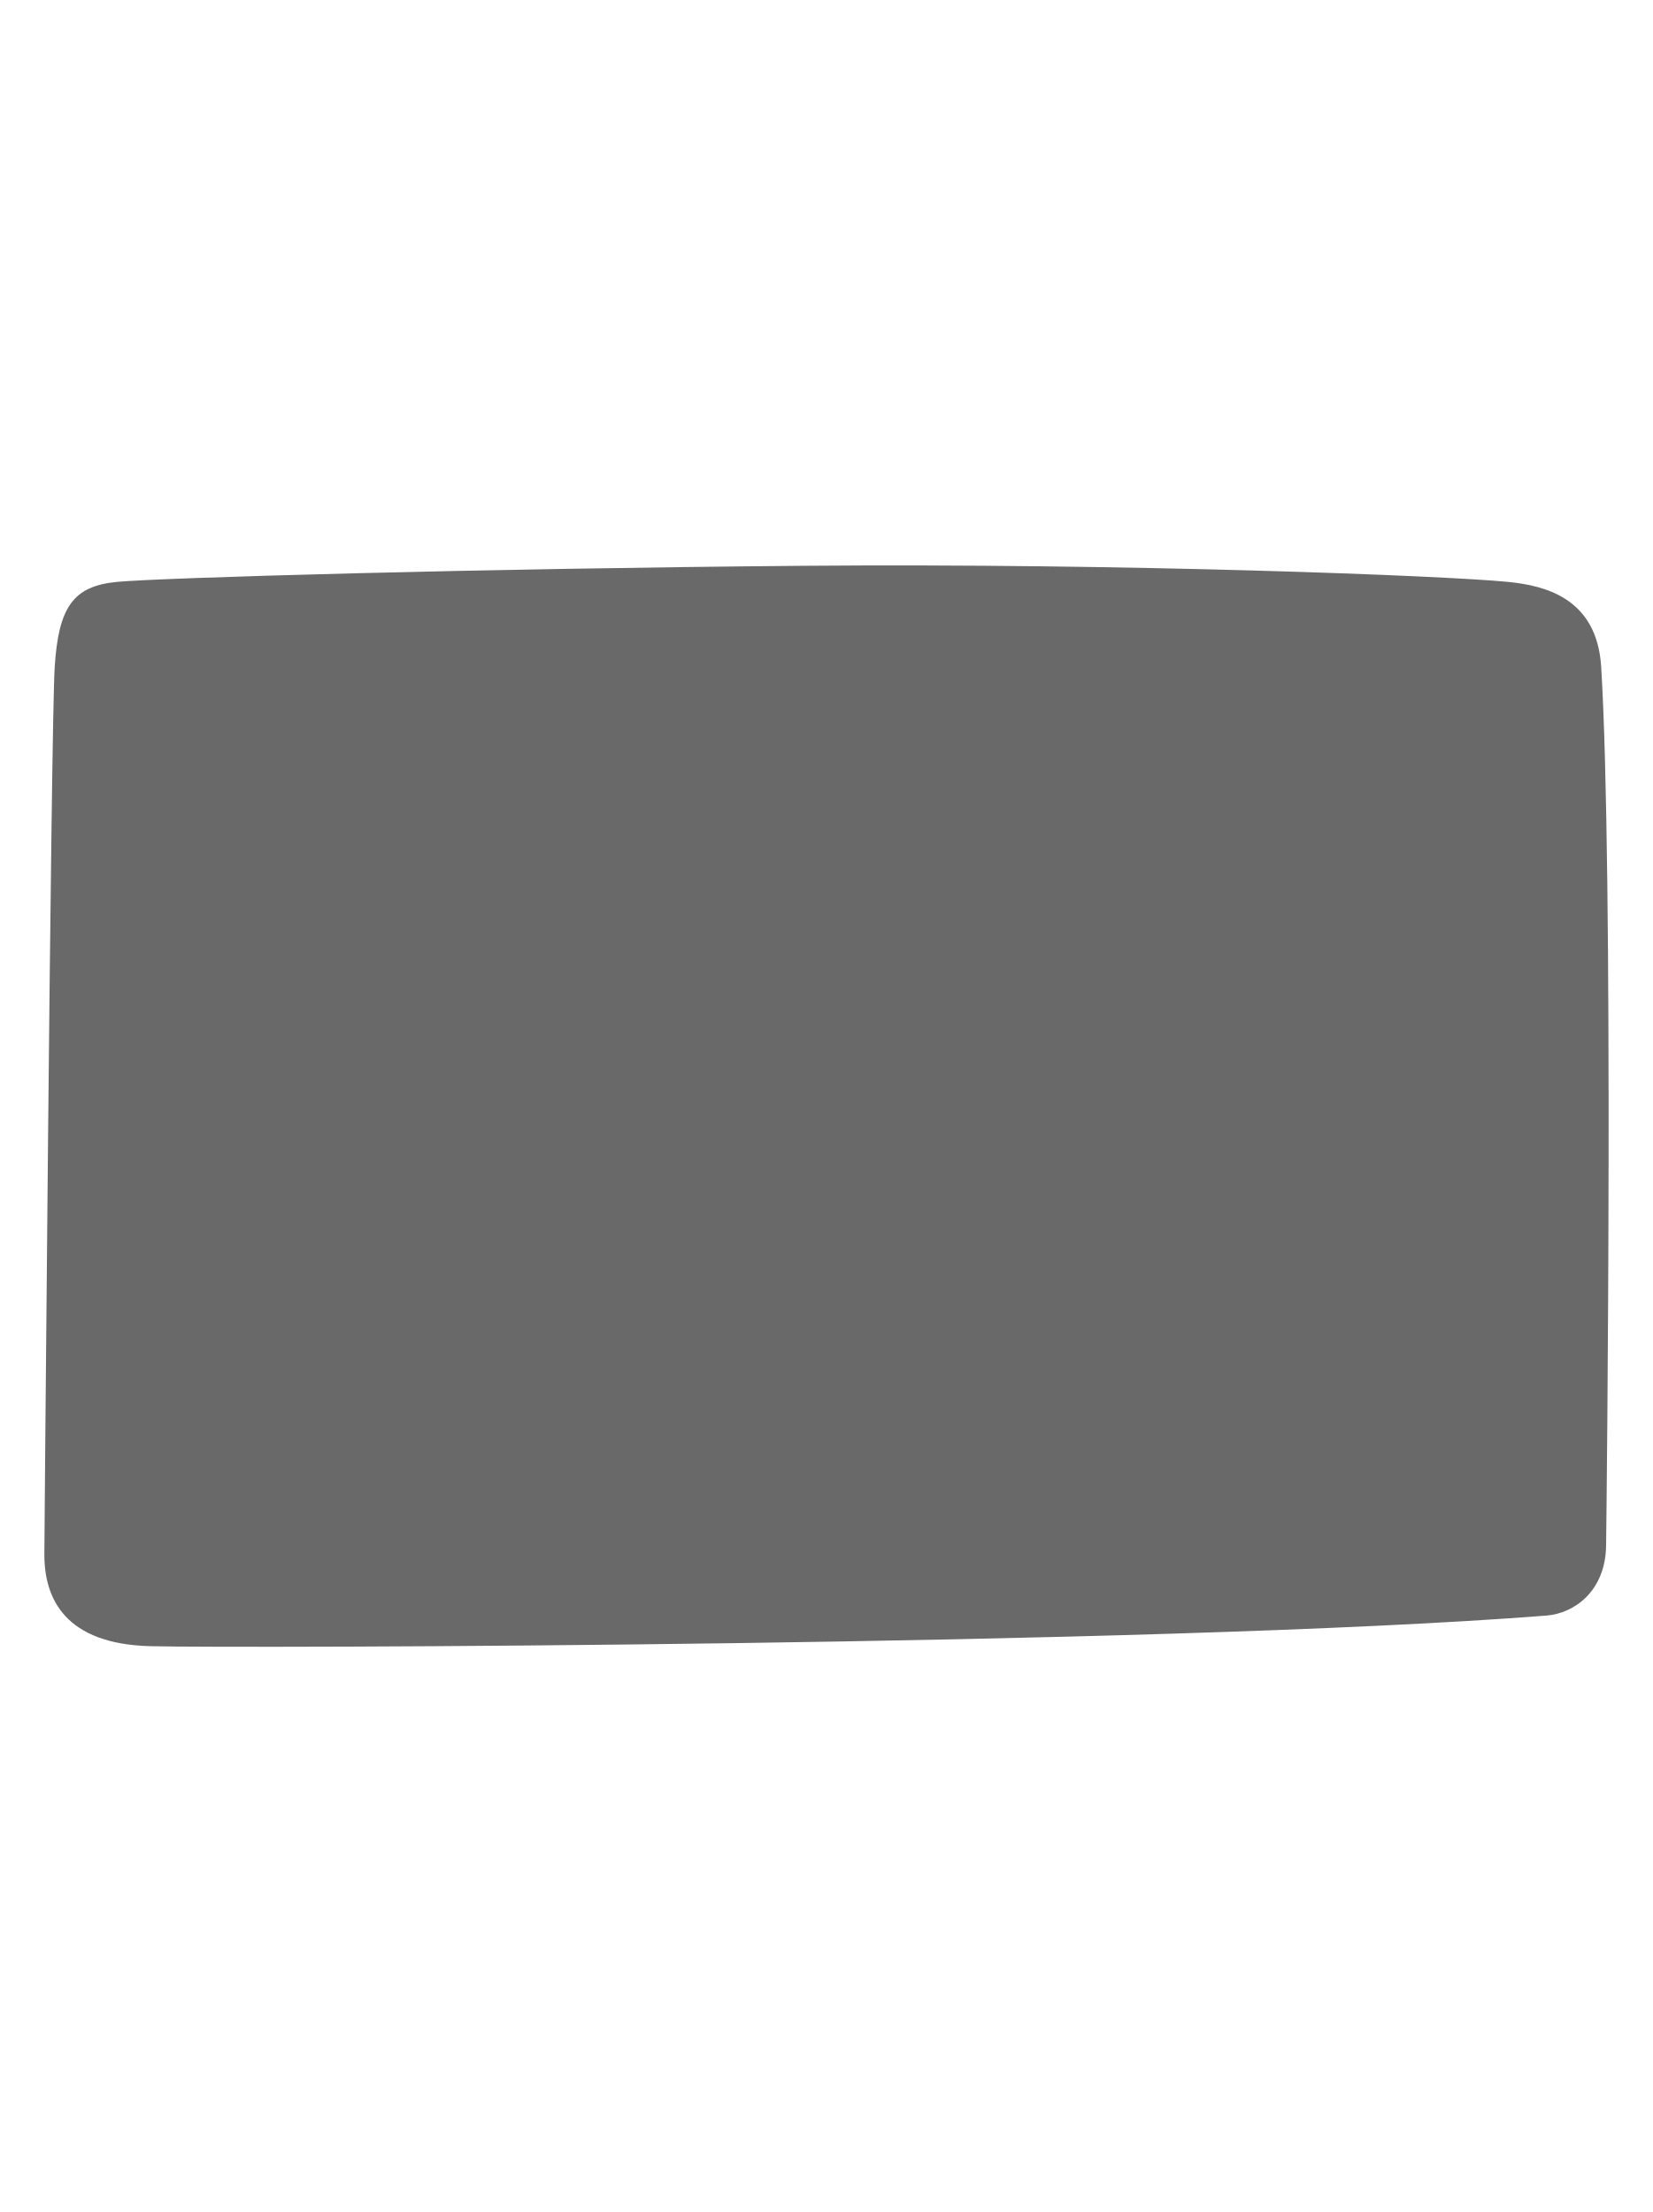
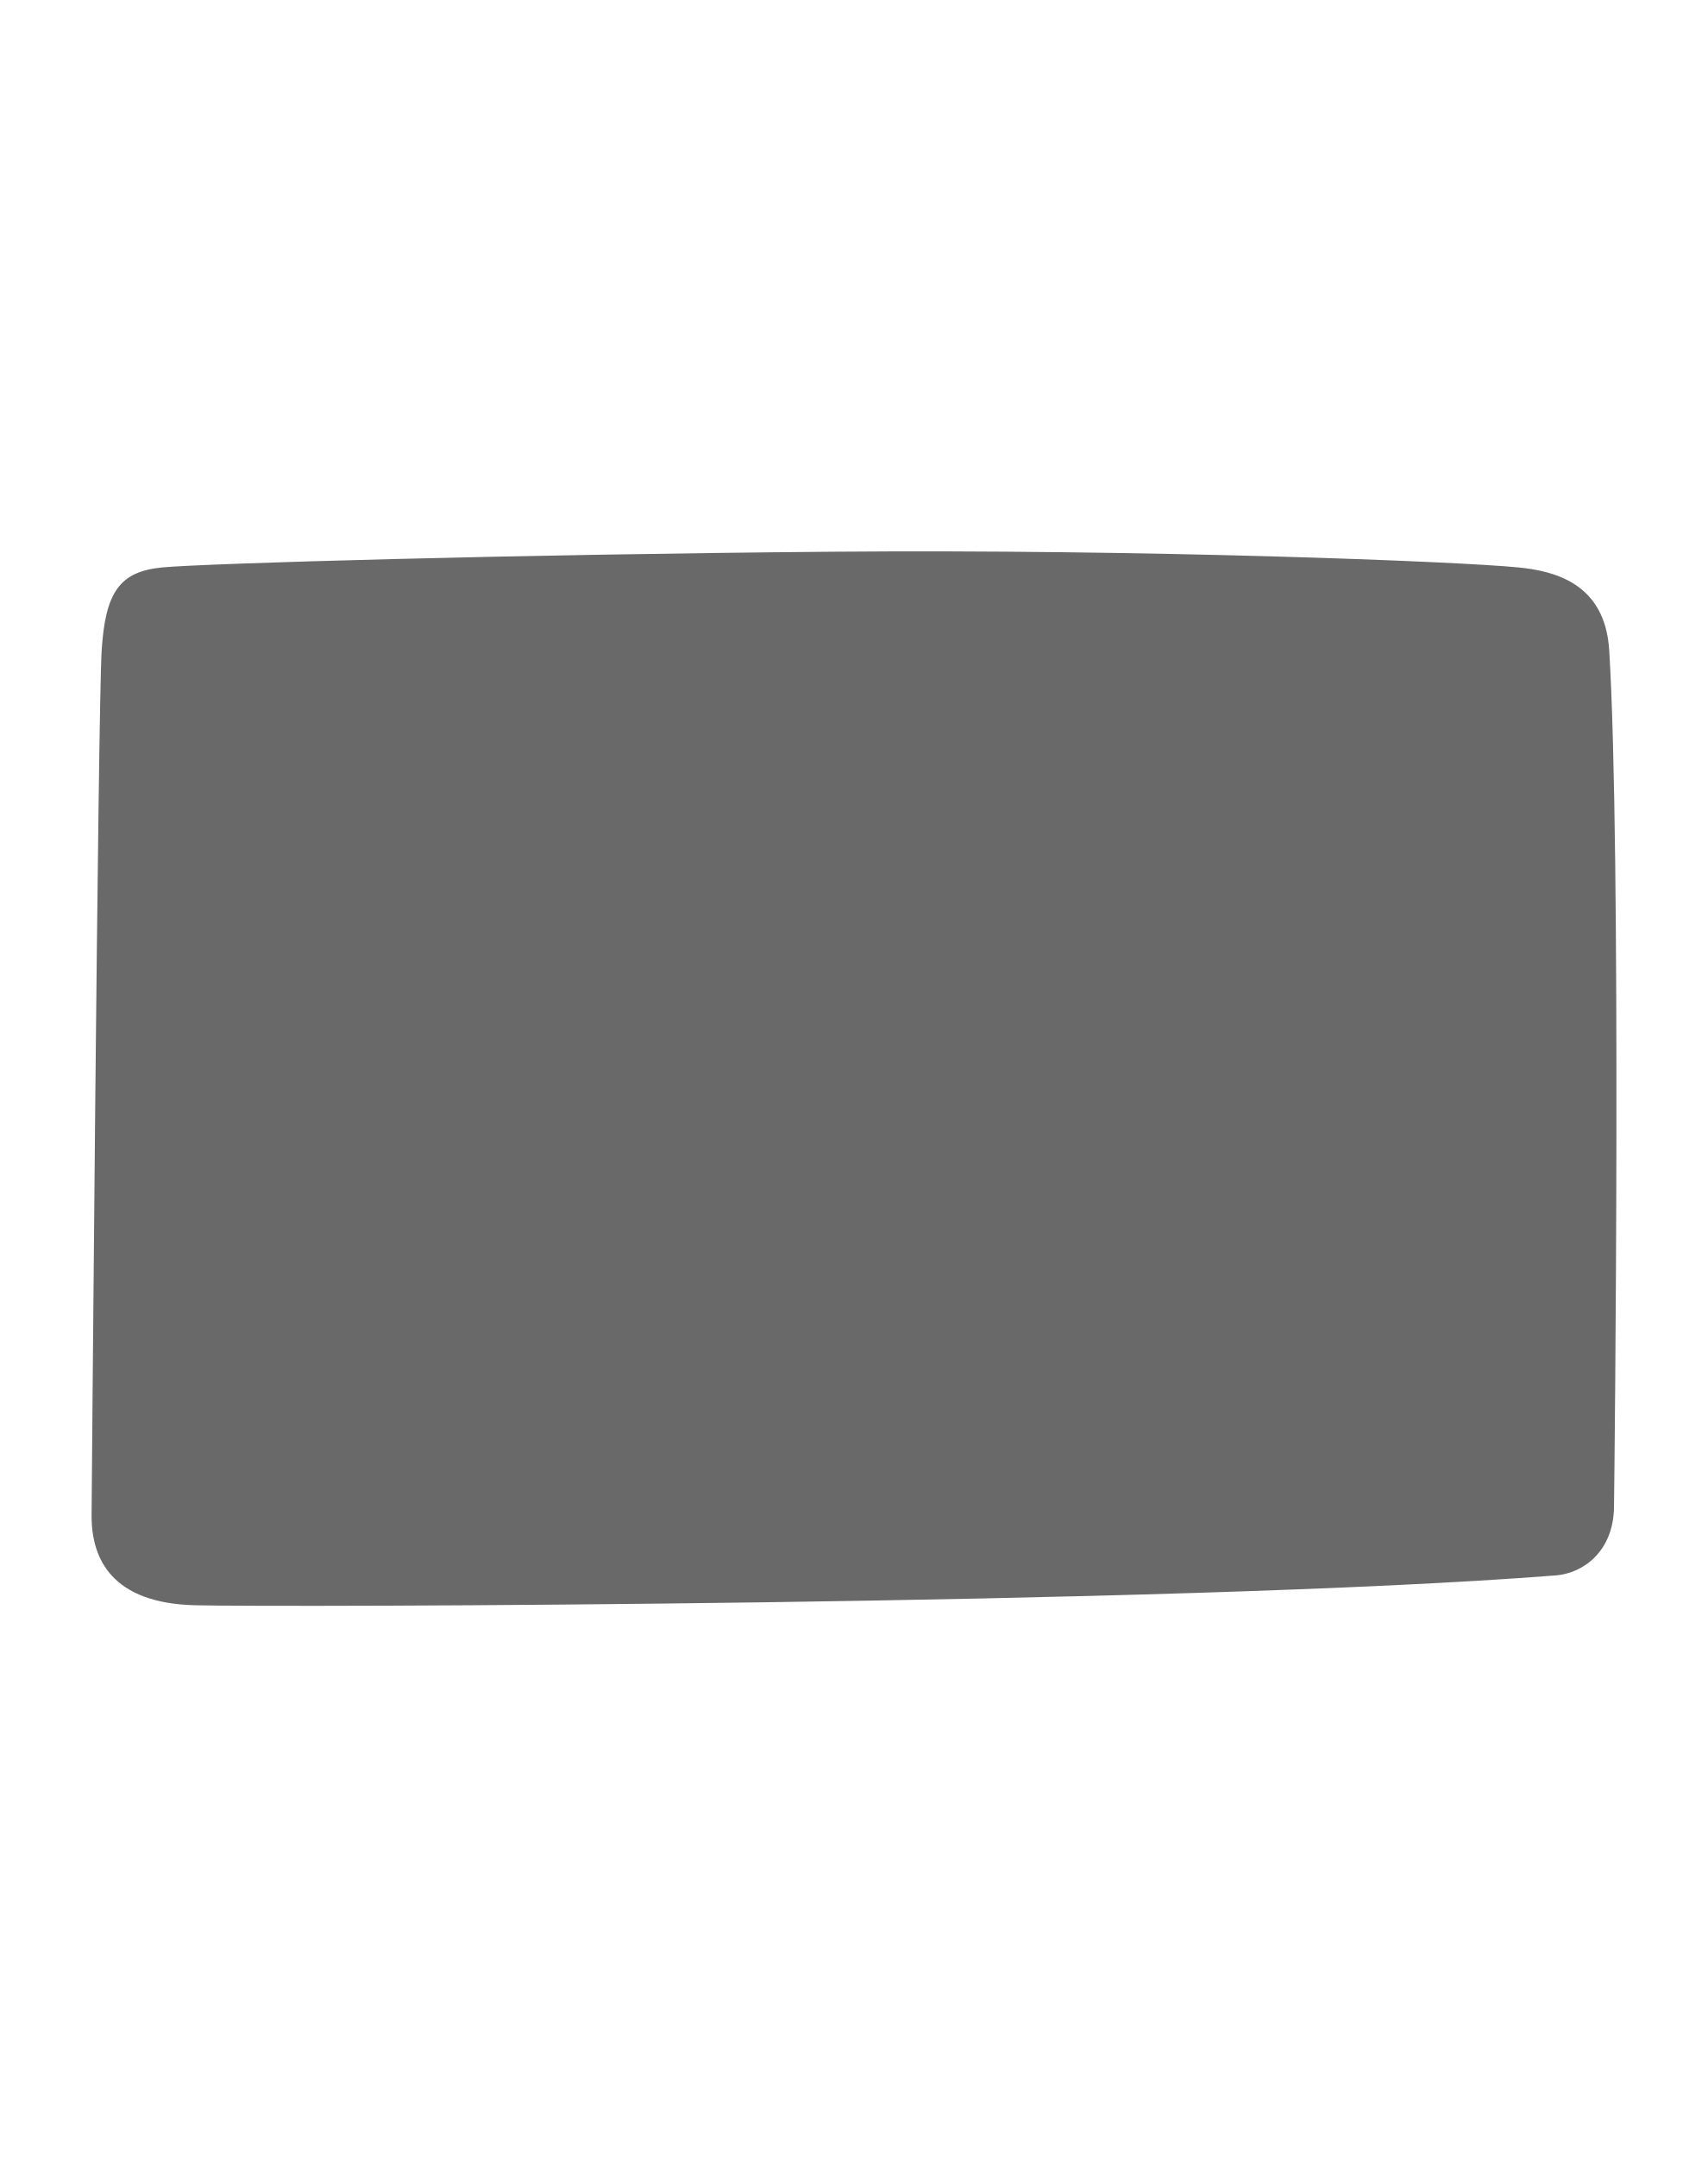
- <svg xmlns="http://www.w3.org/2000/svg" version="1.1" id="Vrstva_1" x="0px" y="0px" width="396px" height="530px" viewBox="0 0 595.275 841.89" enable-background="new 0 0 595.275 841.89" xml:space="preserve">
+ <svg xmlns="http://www.w3.org/2000/svg" version="1.1" id="Vrstva_1" x="0px" y="0px" width="396px" height="500px" viewBox="0 0 595.275 841.89" enable-background="new 0 0 595.275 841.89" xml:space="preserve">
  <path fill="#696969" d="M556.972,221.466c13.788,1.369,33.873,5.973,35.491,32.354c4.754,77.377,2.115,317.423,1.866,334.472  s-11.797,25.734-22.772,26.605c-148.931,11.648-498.609,12.445-531.089,11.648C7.99,625.75,0,608.578,0,591.677  c0,0,2.488-314.611,3.932-337.707c1.444-23.096,7.144-30.911,23.719-32.504c16.575-1.593,138.254-5.102,261.053-6.123  C411.501,214.323,533.155,219.102,556.972,221.466z" />
</svg>
